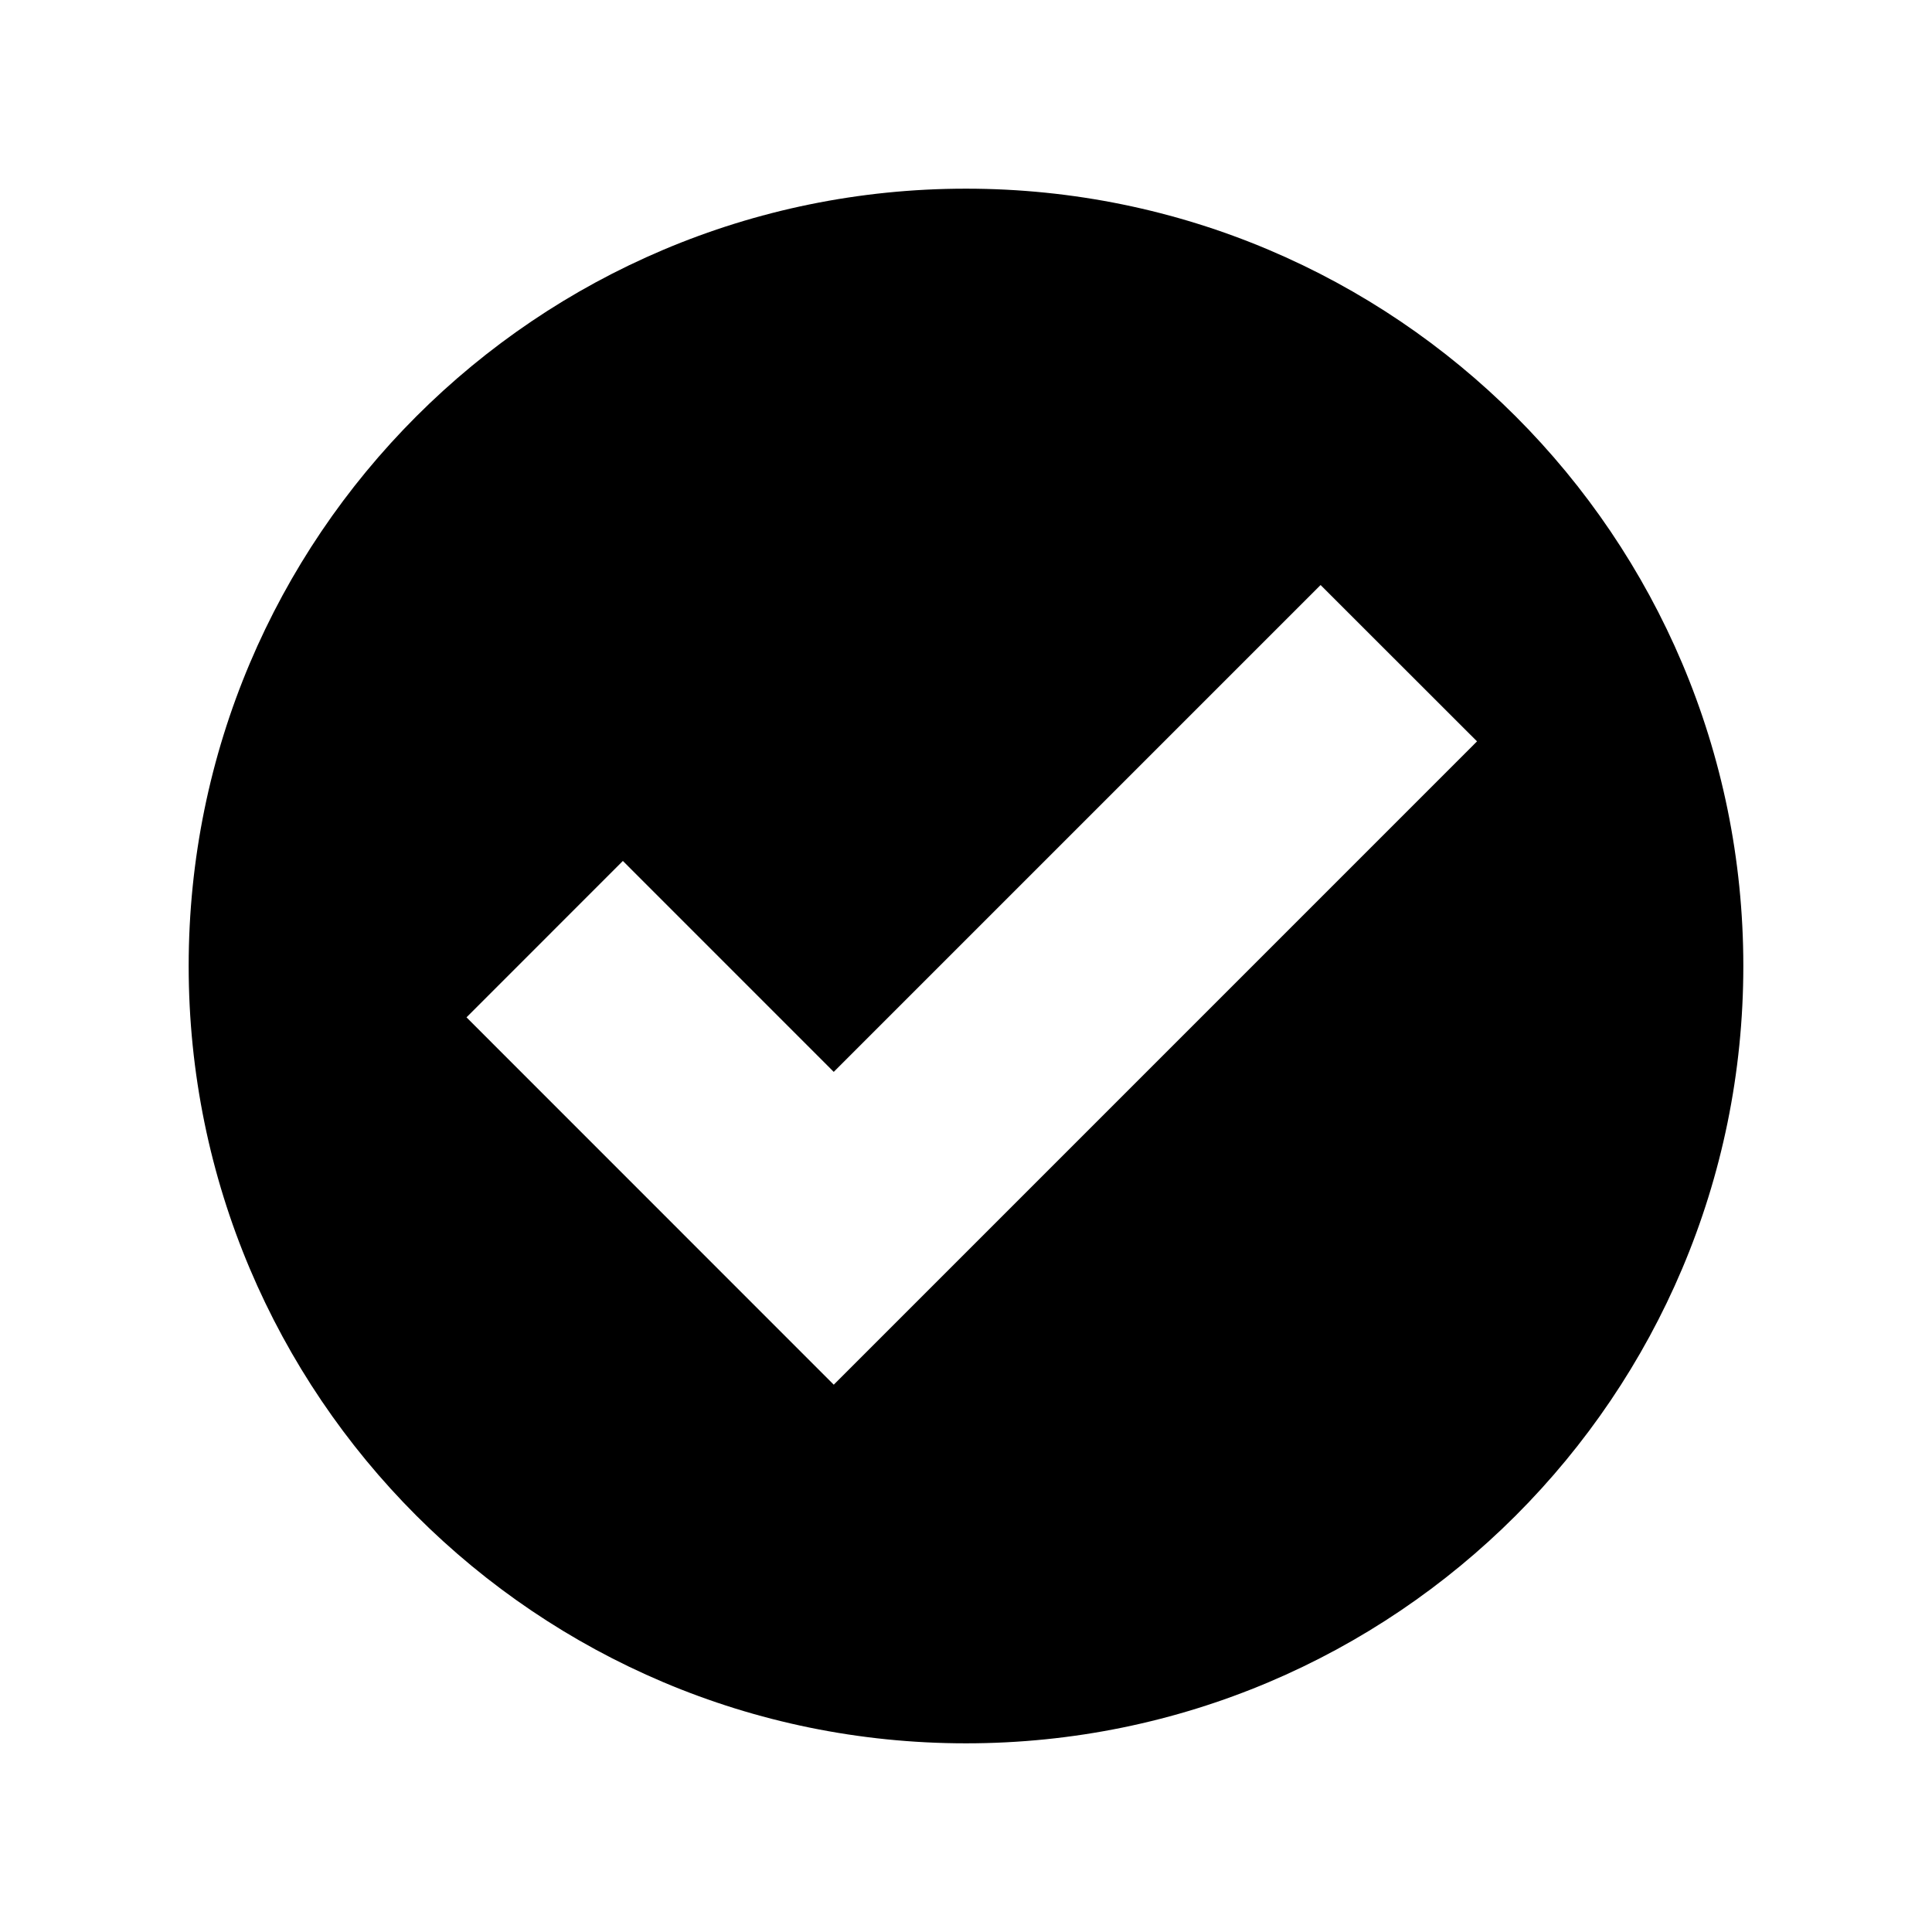
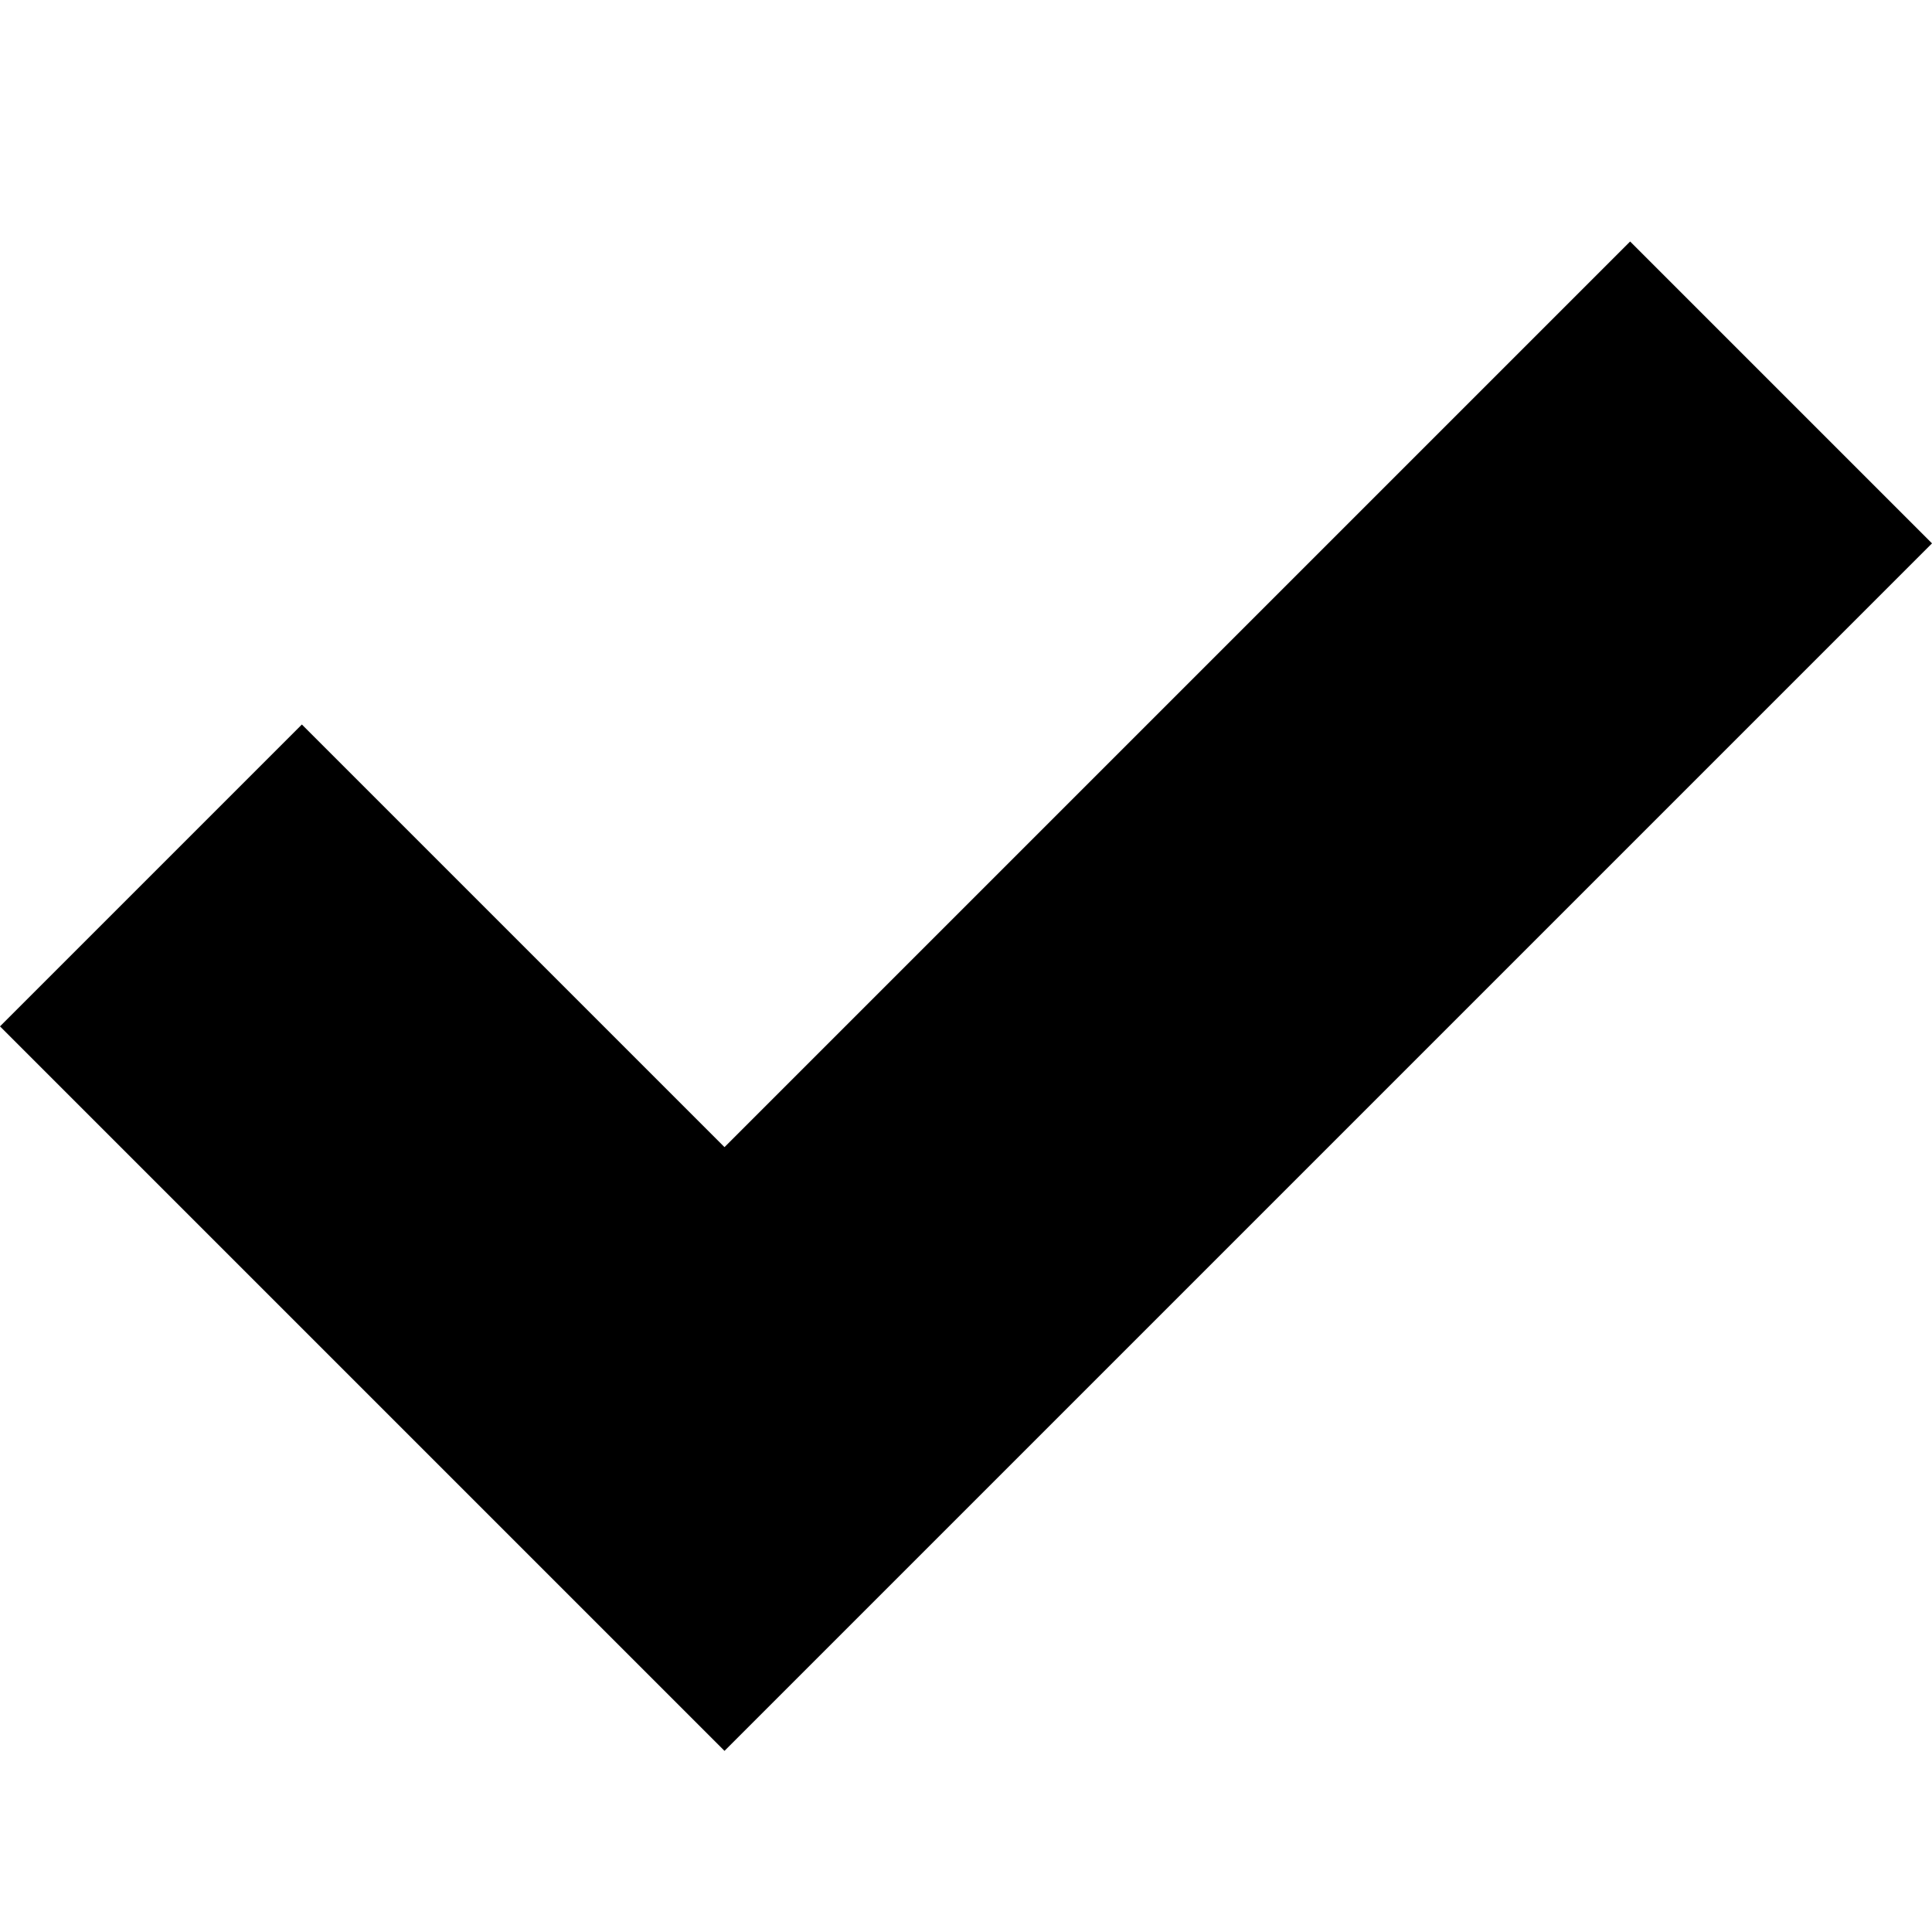
- <svg xmlns="http://www.w3.org/2000/svg" version="1.1" x="0px" y="0px" width="512px" height="512px" viewBox="0 0 512 512" enable-background="new 0 0 512 512" xml:space="preserve">
-   <path id="check-mark-3-icon" d="M256,50C142.229,50,50,142.229,50,256s92.229,206,206,206s206-92.229,206-206S369.771,50,256,50z    M220.953,366.959l-97.326-97.352l41.44-41.448l55.884,55.899l129.018-129.018l41.459,41.431L220.953,366.959z" />
+ <svg xmlns="http://www.w3.org/2000/svg" width="20px" height="20px" viewBox="0 0 512 512">
+   <path d="M 432.00,64.00L 192.00,304.00L 80.00,192.00L0.00,272.00L 192.00,464.00L 512.00,144.00 z" />
</svg>
